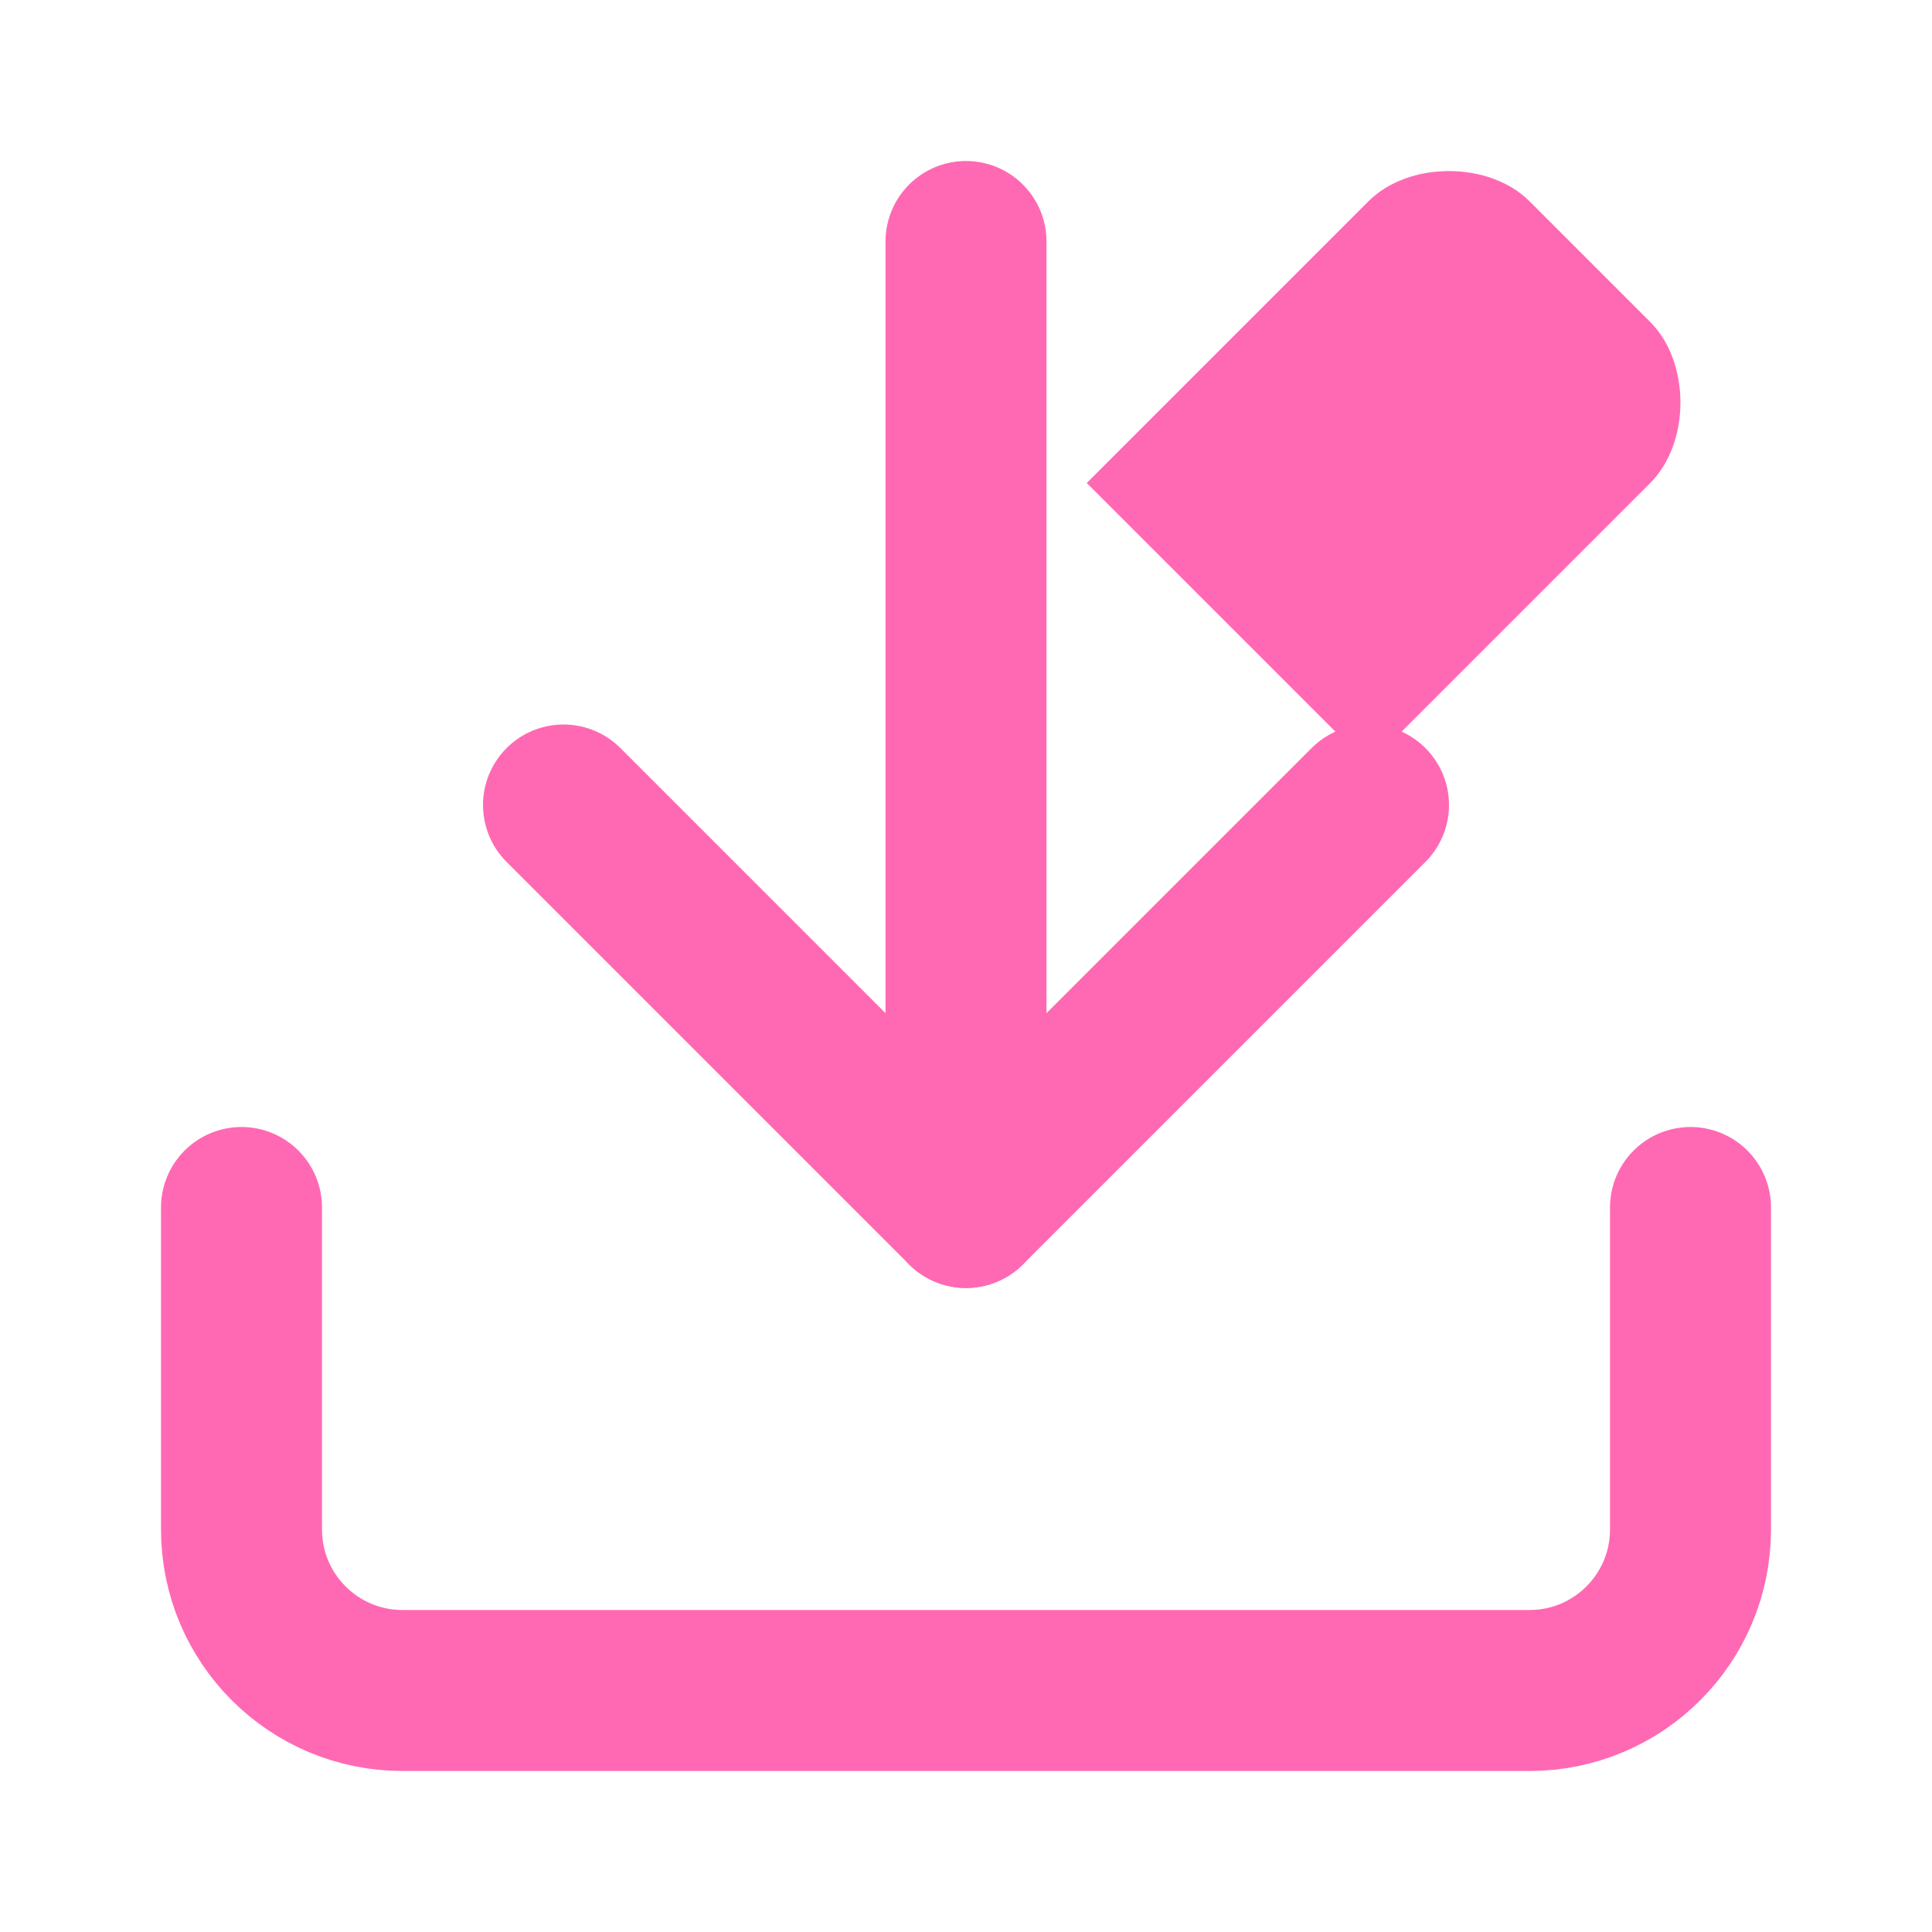
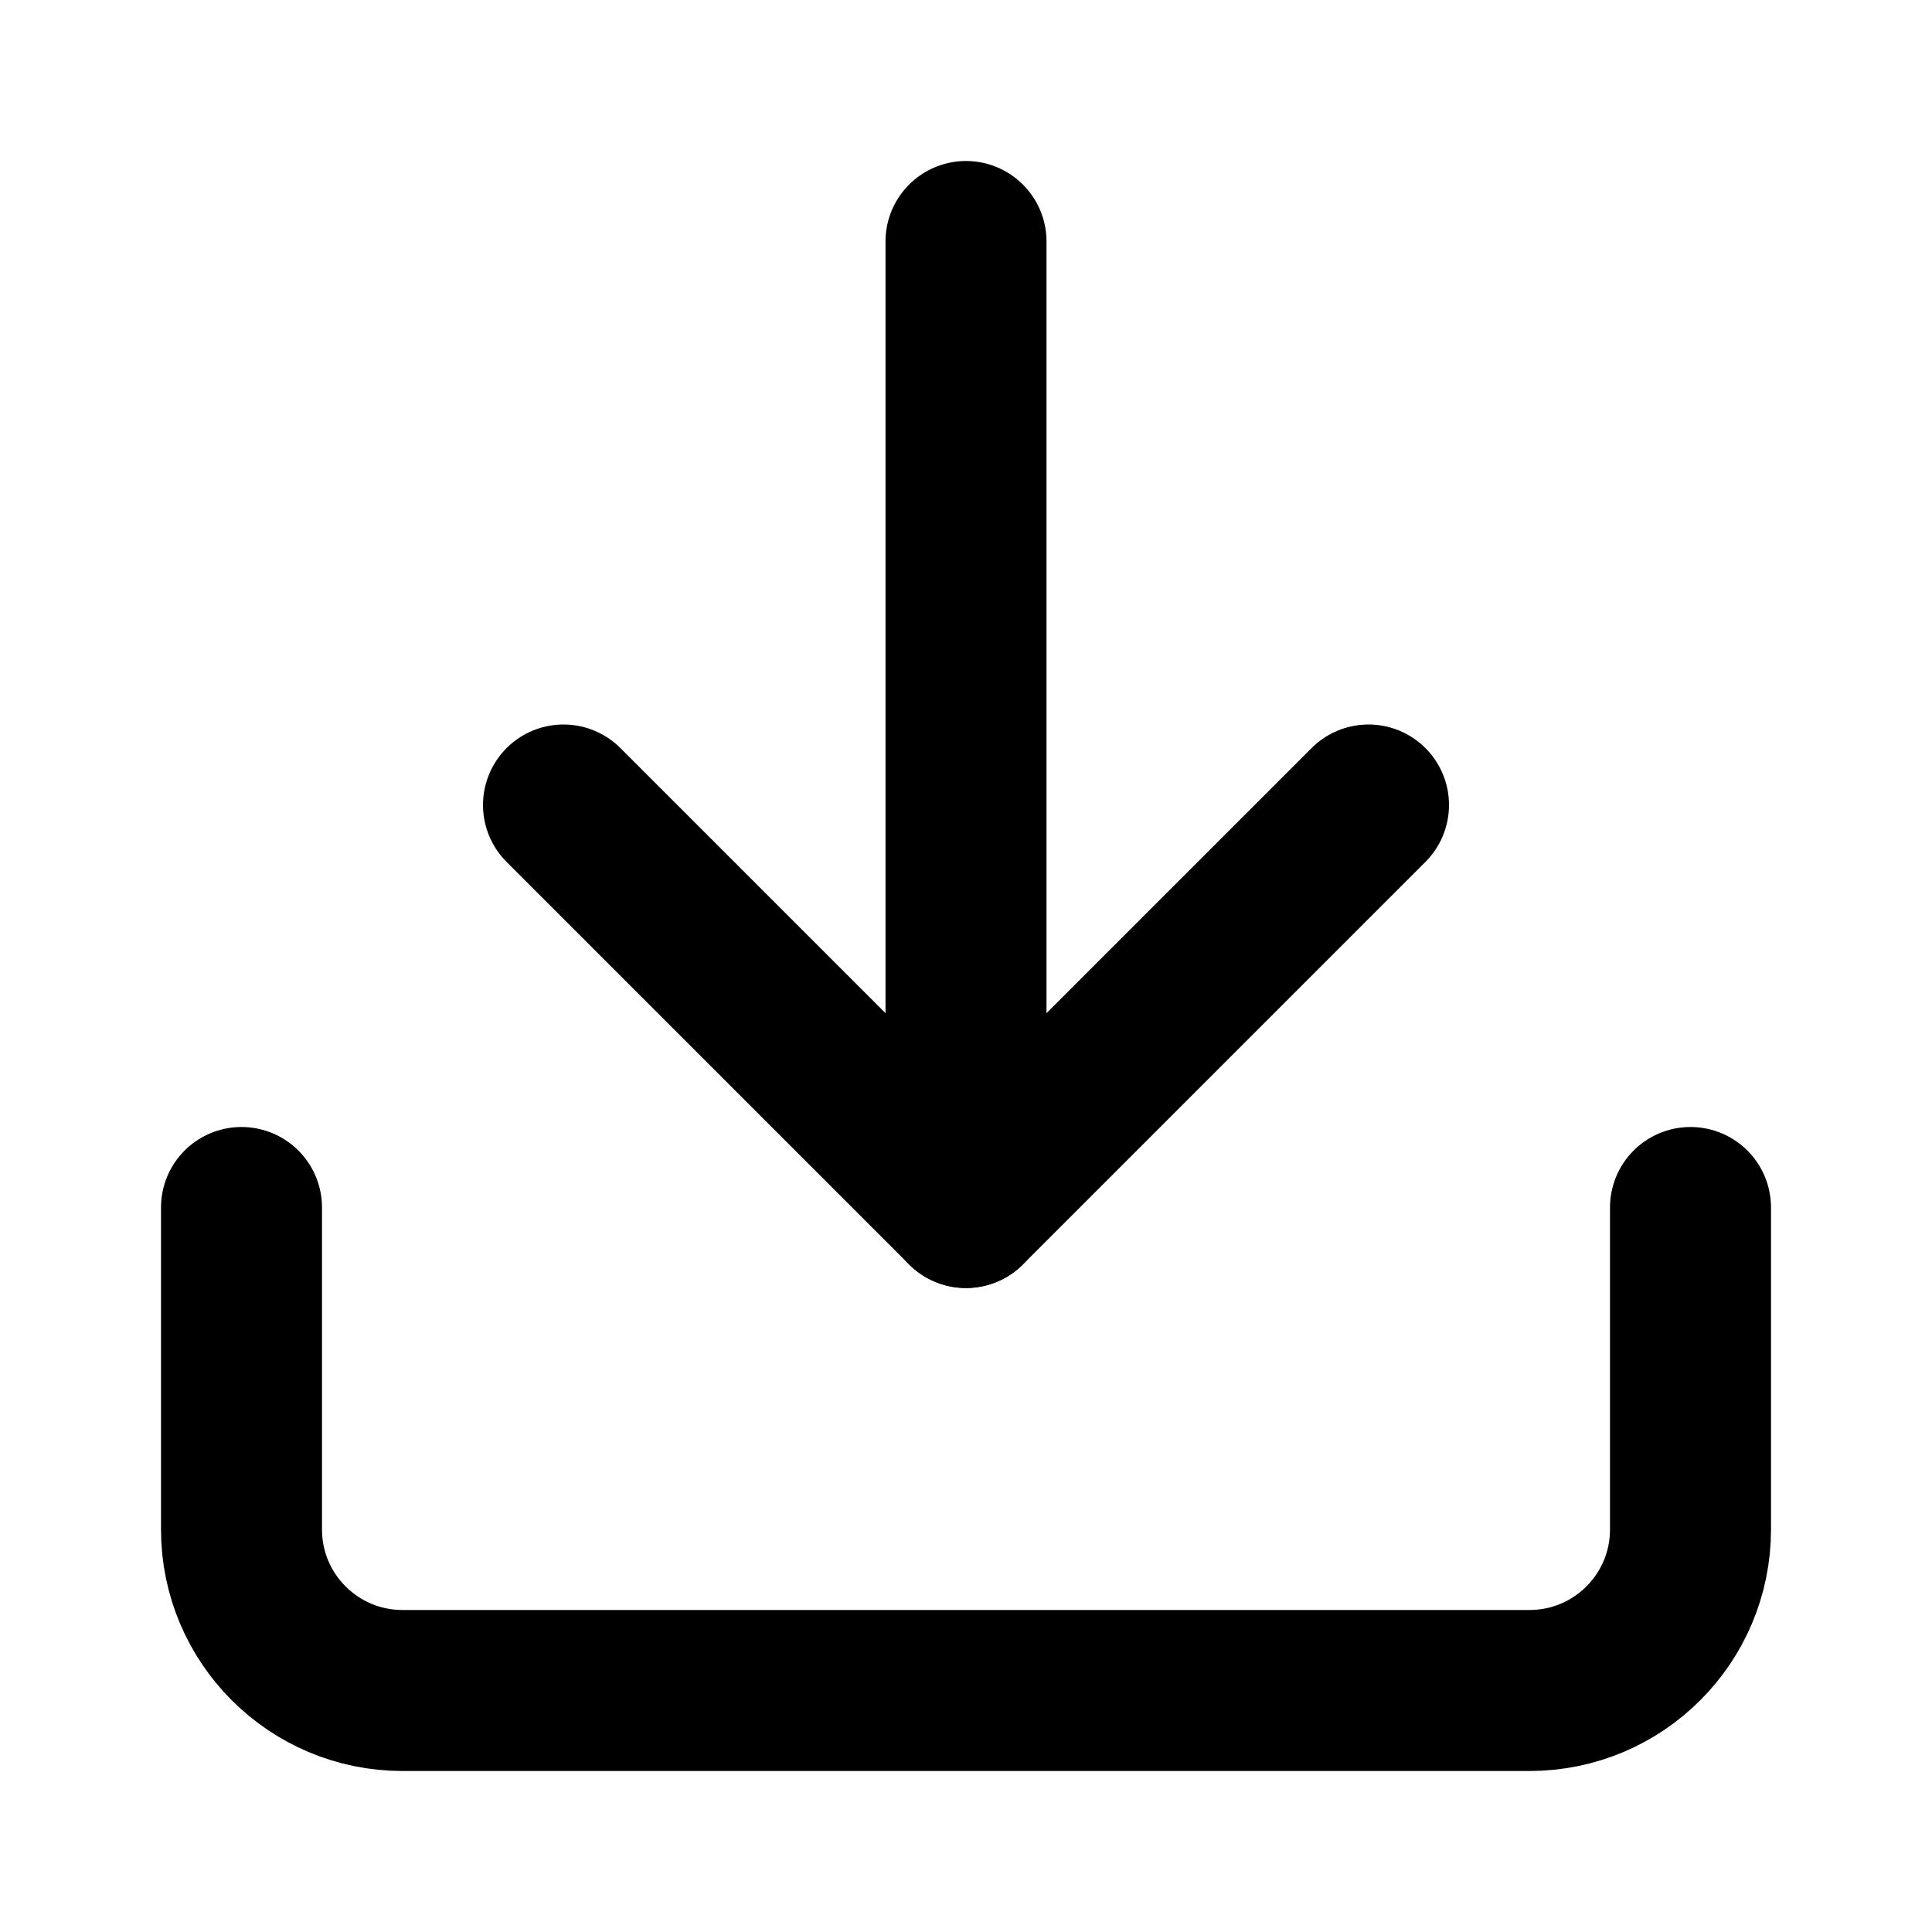
- <svg xmlns="http://www.w3.org/2000/svg" width="24" height="24" viewBox="0 0 24 24" fill="none" stroke="#FF69B4" stroke-width="2" stroke-linecap="round" stroke-linejoin="round">
+ <svg xmlns="http://www.w3.org/2000/svg" width="24" height="24" viewBox="0 0 24 24" fill="none" stroke="currentColor" stroke-width="2" stroke-linecap="round" stroke-linejoin="round">
  <path d="M21 15v4a2 2 0 0 1-2 2H5a2 2 0 0 1-2-2v-4" />
  <polyline points="7 10 12 15 17 10" />
-   <line x1="12" y1="15" x2="12" y2="3" />
-   <path d="M19 2.5c-.5-.5-1.5-.5-2 0l-3.5 3.5L17 9.5l3.5-3.5c.5-.5.5-1.5 0-2z" fill="#FF69B4" stroke="none" />
+   <line x1="12" x2="12" y1="15" y2="3" />
</svg>
